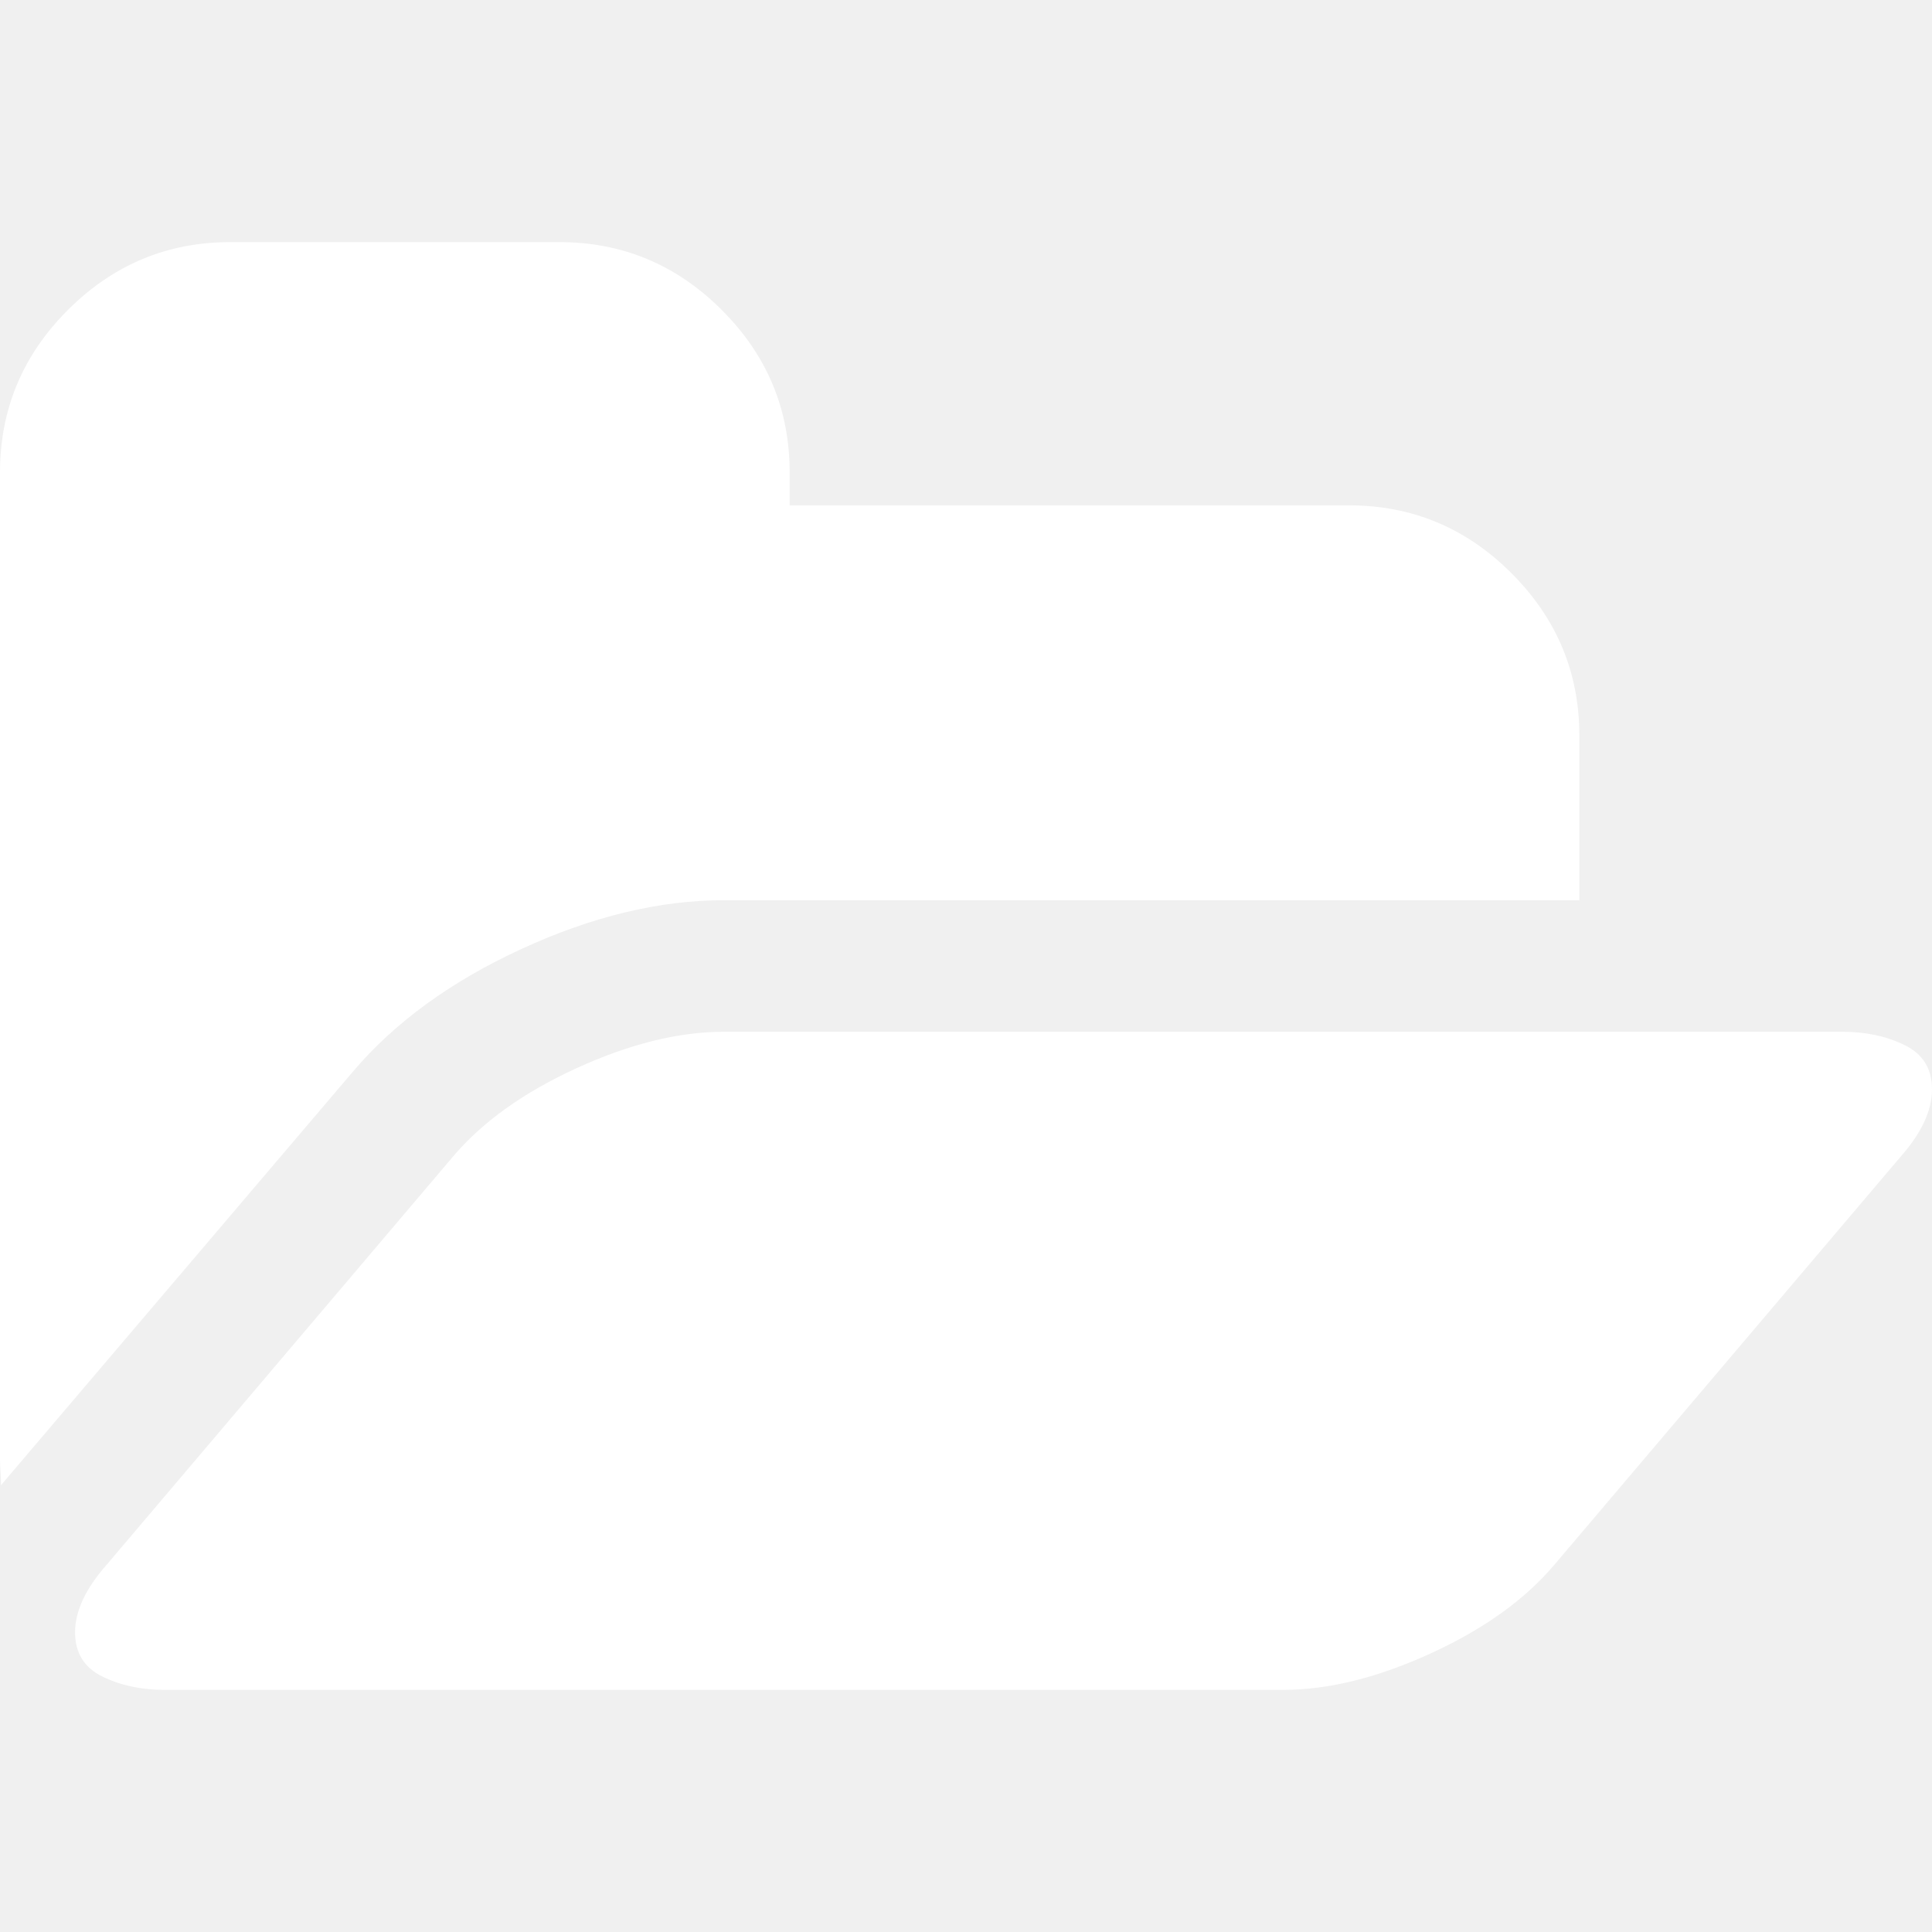
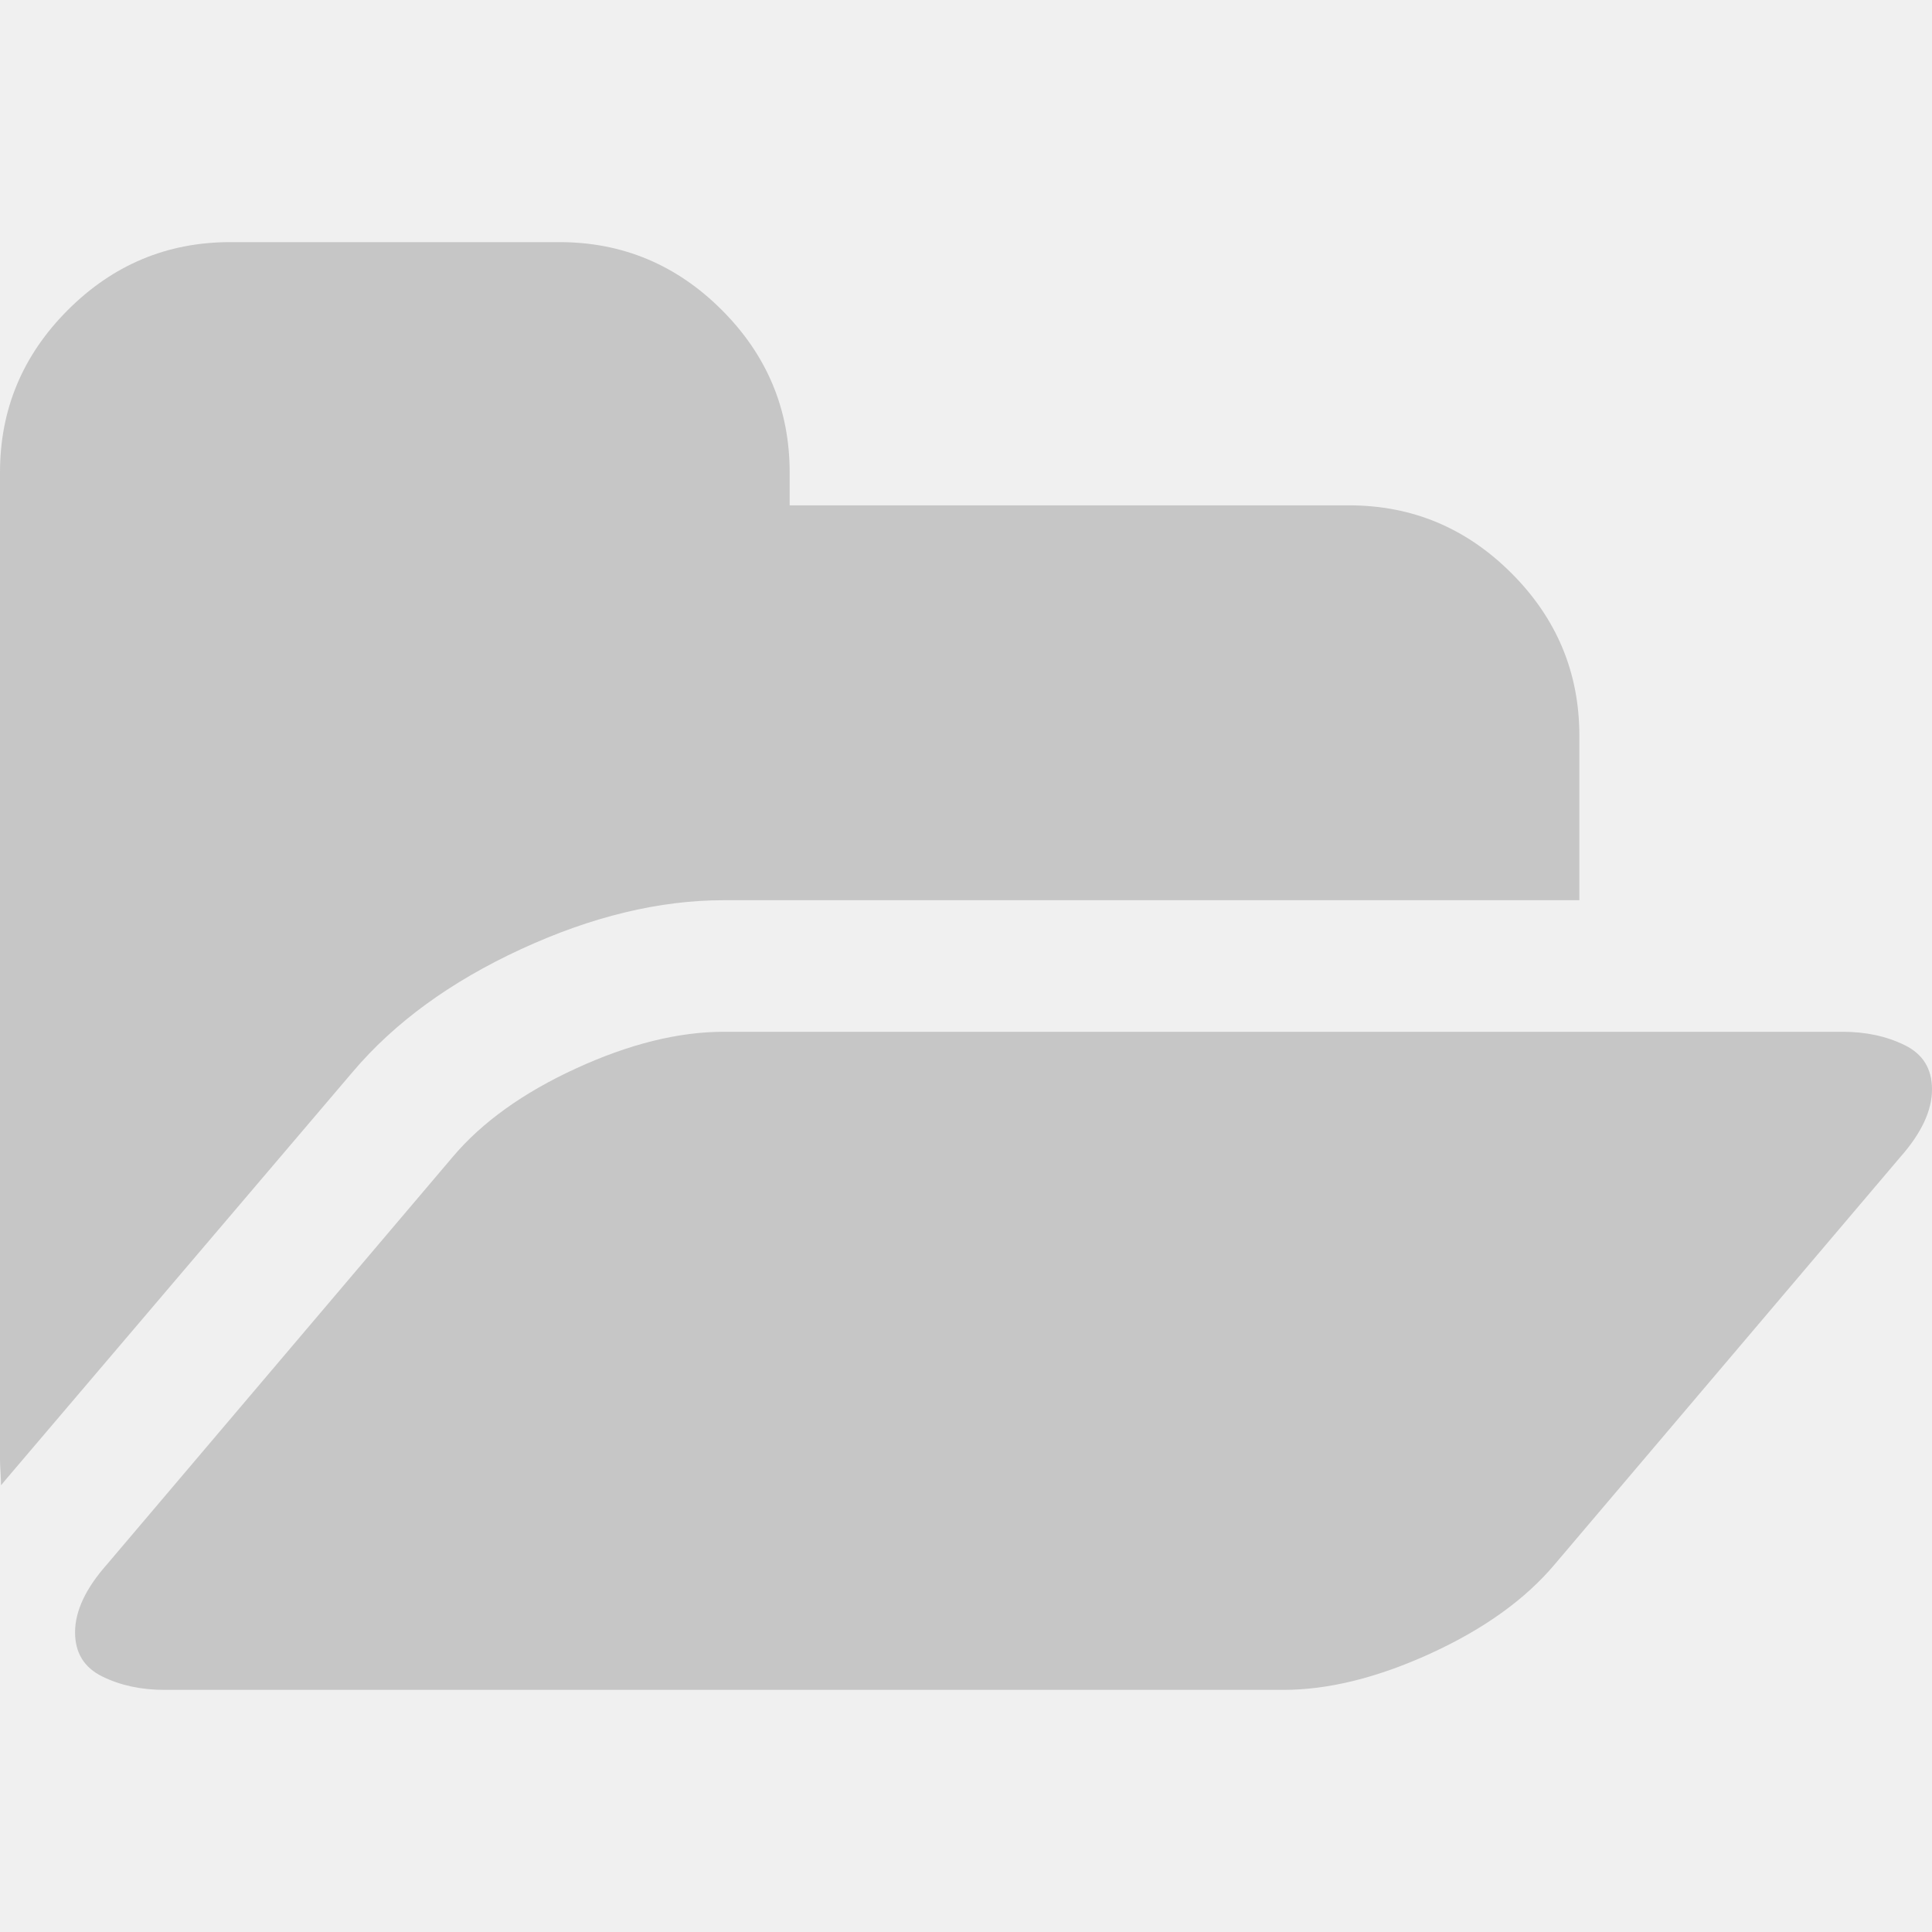
- <svg xmlns="http://www.w3.org/2000/svg" version="1.1" id="Capa_1" x="0px" y="0px" width="536.461px" height="536.46px" viewBox="0 0 536.461 536.46" style="fill:#ffffff; enable-background:new 0 0 536.461 536.46;" xml:space="preserve">
+ <svg xmlns="http://www.w3.org/2000/svg" version="1.1" id="Capa_1" x="0px" y="0px" width="40px" height="40px" viewBox="0 0 536.461 536.46" style="fill:#c6c6c6; enable-background:new 0 0 536.461 536.46;" xml:space="preserve">
  <g>
    <g>
      <path d="M144.752,263.52c19.603-9.038,38.354-13.559,56.243-13.559h237.548v-45.683c0-17.511-6.283-32.555-18.85-45.118    c-12.565-12.562-27.596-18.842-45.11-18.842H219.266v-9.136c0-17.511-6.28-32.548-18.842-45.107    c-12.563-12.562-27.6-18.846-45.111-18.846h-91.36c-17.511,0-32.548,6.283-45.111,18.846C6.279,98.635,0,113.672,0,131.183    v274.084c0,0.764,0.049,1.955,0.144,3.576c0.094,1.615,0.144,2.807,0.144,3.566l1.426-1.704L97.93,297.637    C109.54,283.931,125.148,272.556,144.752,263.52z" />
      <path d="M528.898,290.214c-5.041-2.478-10.797-3.72-17.272-3.72H200.995c-12.562,0-26.219,3.381-40.968,10.14    c-14.75,6.766-26.219,14.986-34.401,24.701l-95.93,113.059c-5.902,6.662-8.853,12.945-8.853,18.849    c0,5.708,2.523,9.802,7.566,12.272c5.043,2.478,10.8,3.716,17.273,3.716h310.64c12.56,0,26.21-3.381,40.963-10.136    c14.75-6.756,26.214-14.989,34.399-24.701l95.931-113.059c5.899-6.663,8.846-12.939,8.846-18.849    C536.465,296.779,533.946,292.689,528.898,290.214z" />
    </g>
  </g>
  <g>
</g>
  <g>
</g>
  <g>
</g>
  <g>
</g>
  <g>
</g>
  <g>
</g>
  <g>
</g>
  <g>
</g>
  <g>
</g>
  <g>
</g>
  <g>
</g>
  <g>
</g>
  <g>
</g>
  <g>
</g>
  <g>
</g>
</svg>
